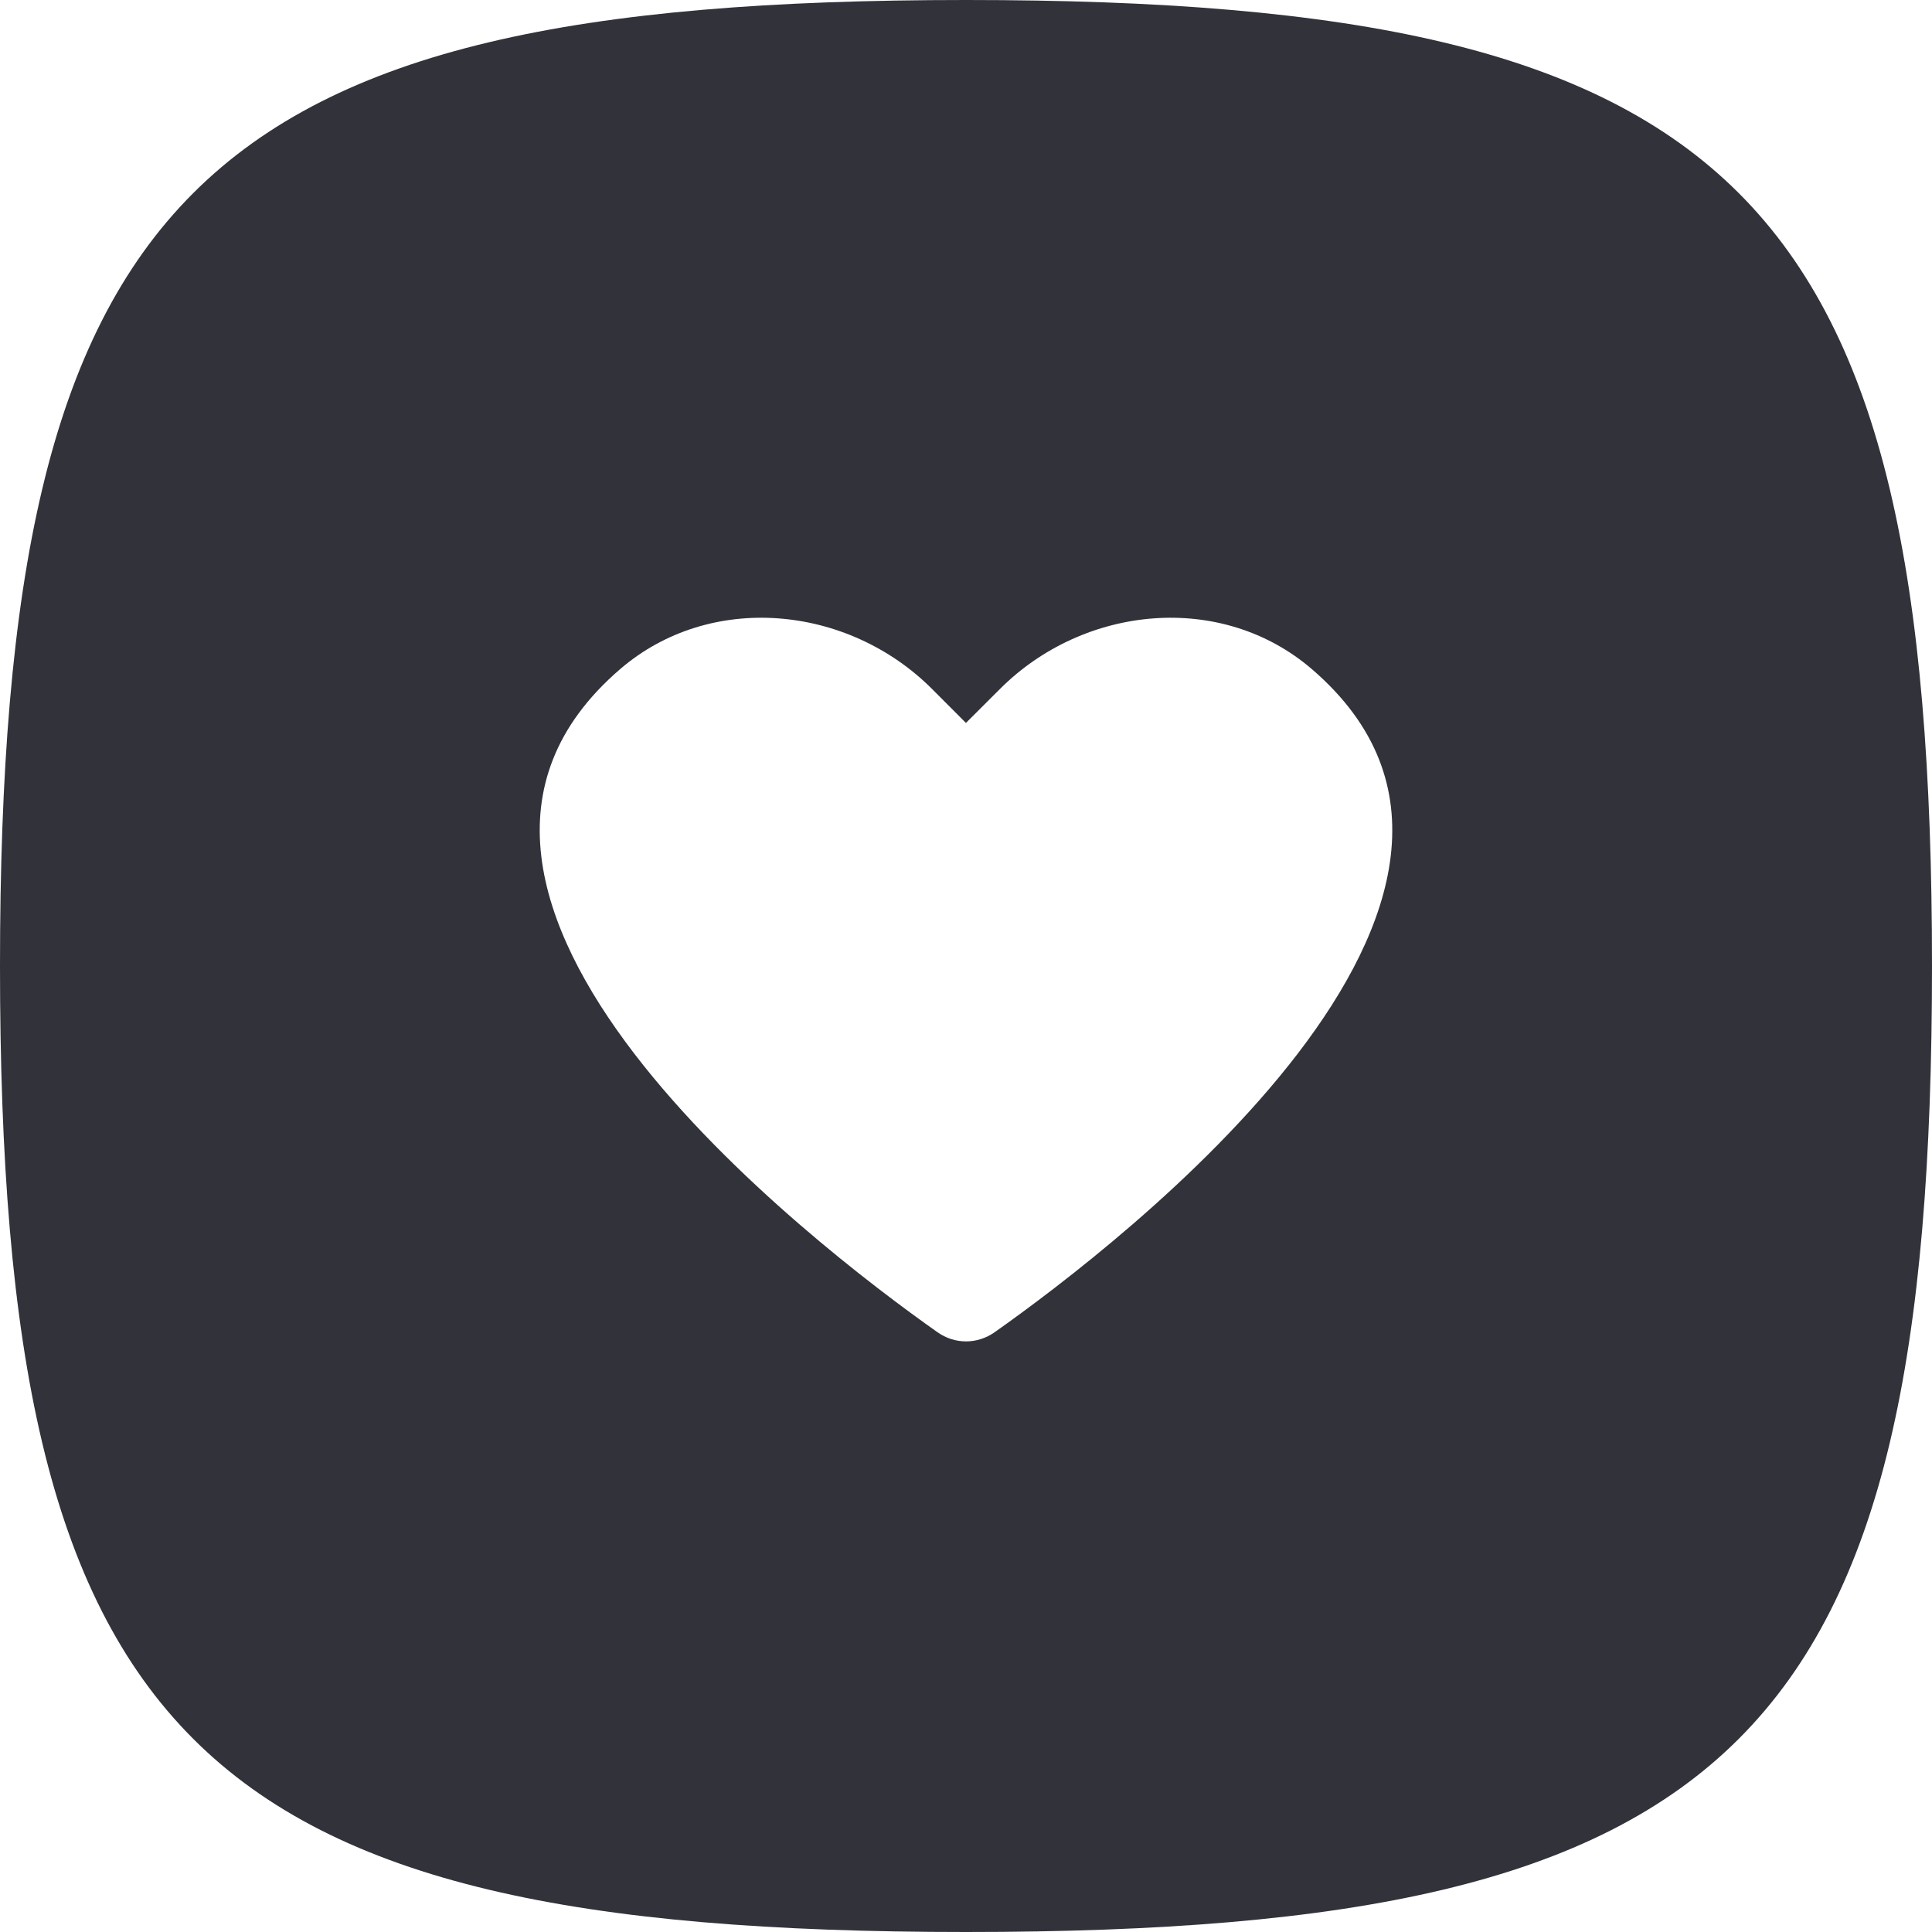
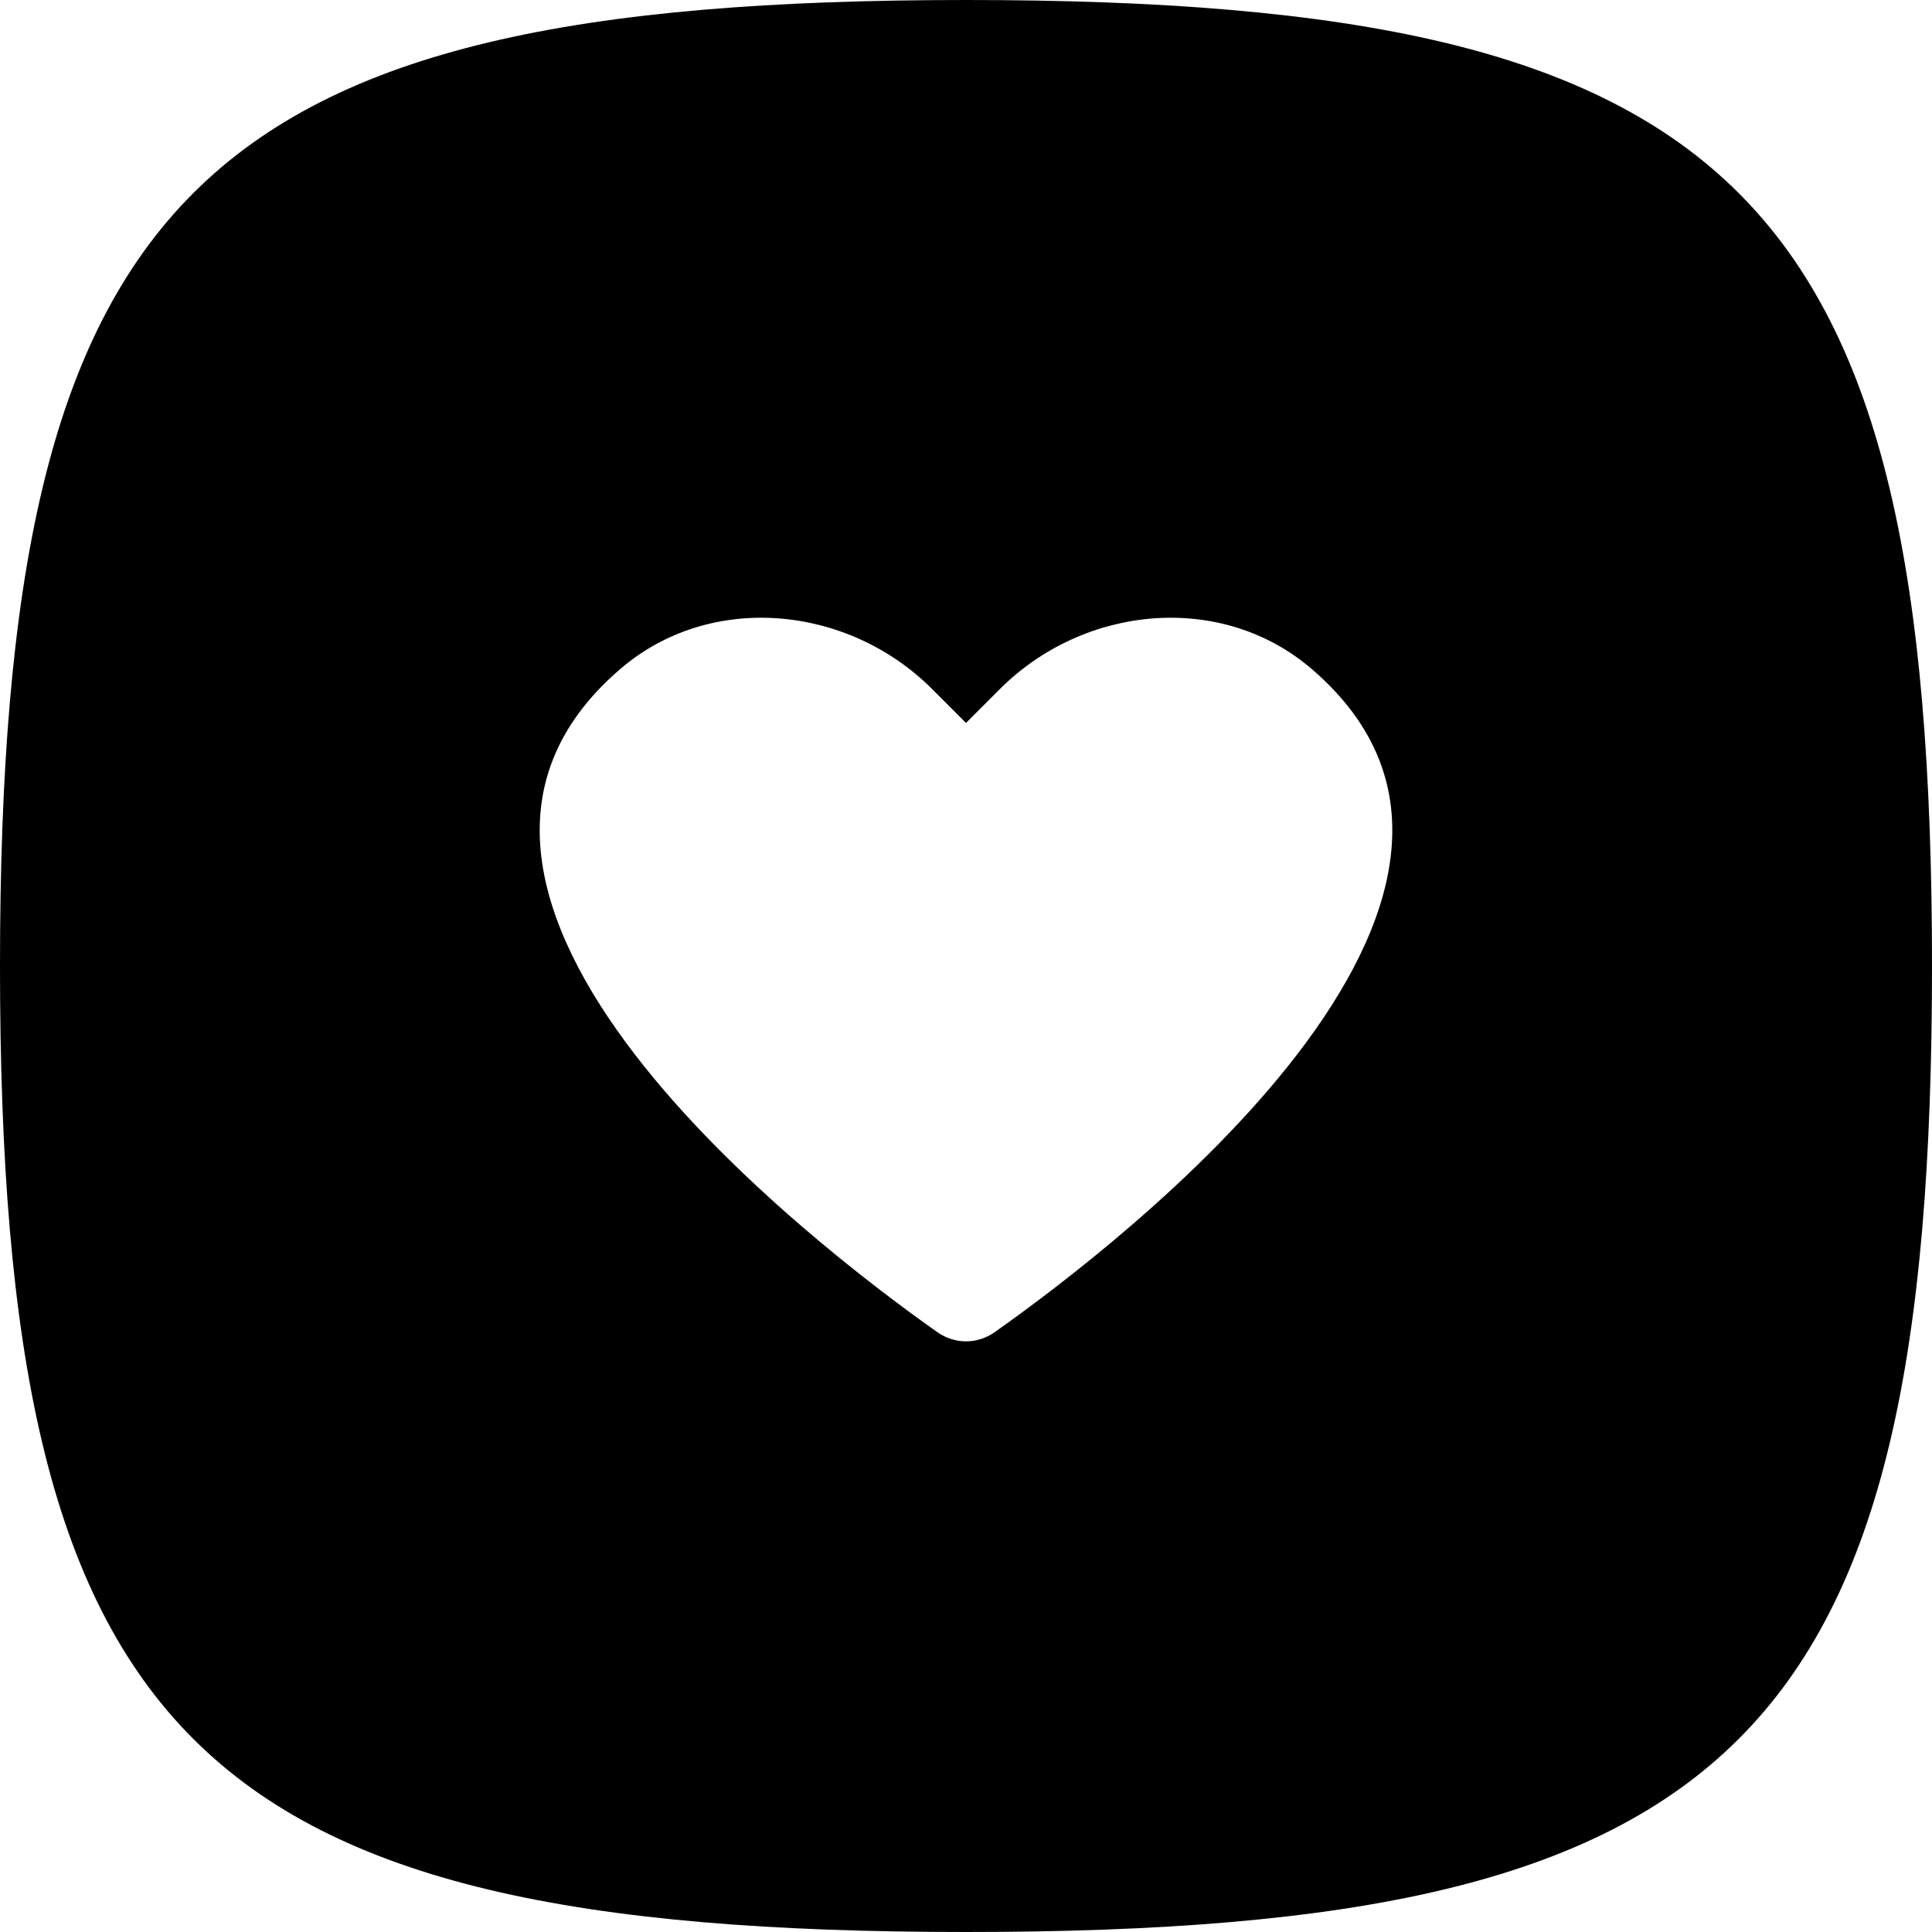
- <svg xmlns="http://www.w3.org/2000/svg" width="32px" height="32px" viewBox="0 0 32 32" version="1.1">
-   <defs />
+ <svg xmlns="http://www.w3.org/2000/svg" width="16px" height="16px" viewBox="0 0 16 16" version="1.1">
  <g id="Page-1" stroke="none" stroke-width="1" fill="none" fill-rule="evenodd">
-     <g transform="translate(-1, 0)" fill="#31323A" id="Giving">
-       <path d="M17.477,22.064 C17.187,22.269 16.813,22.269 16.525,22.064 C14.499,20.635 6.907,14.839 11.27,11.084 C12.764,9.797 15.044,10.017 16.438,11.412 L16.999,11.974 L17.562,11.412 C18.956,10.017 21.234,9.797 22.73,11.084 C27.093,14.839 19.501,20.635 17.477,22.064 M16.999,0 C4.199,0 1,3.199 1,15.999 C1,28.799 4.199,32 16.999,32 C29.801,32 33,28.799 33,15.999 C33,3.199 29.801,0 16.999,0" />
+     <g transform="translate(-1, 0)" fill="#000000" id="Giving">
+       <path d="M9.238,11.032 C9.093,11.134 8.907,11.134 8.762,11.032 C7.75,10.318 3.953,7.42 6.135,5.542 C6.882,4.898 8.022,5.009 8.719,5.706 L9,5.987 L9.281,5.706 C9.978,5.009 11.117,4.898 11.865,5.542 C14.047,7.42 10.25,10.318 9.238,11.032 M9,0 C2.6,0 1,1.6 1,8 C1,14.4 2.6,16 9,16 C15.4,16 17,14.4 17,8 C17,1.6 15.4,0 9,0" />
    </g>
  </g>
</svg>
